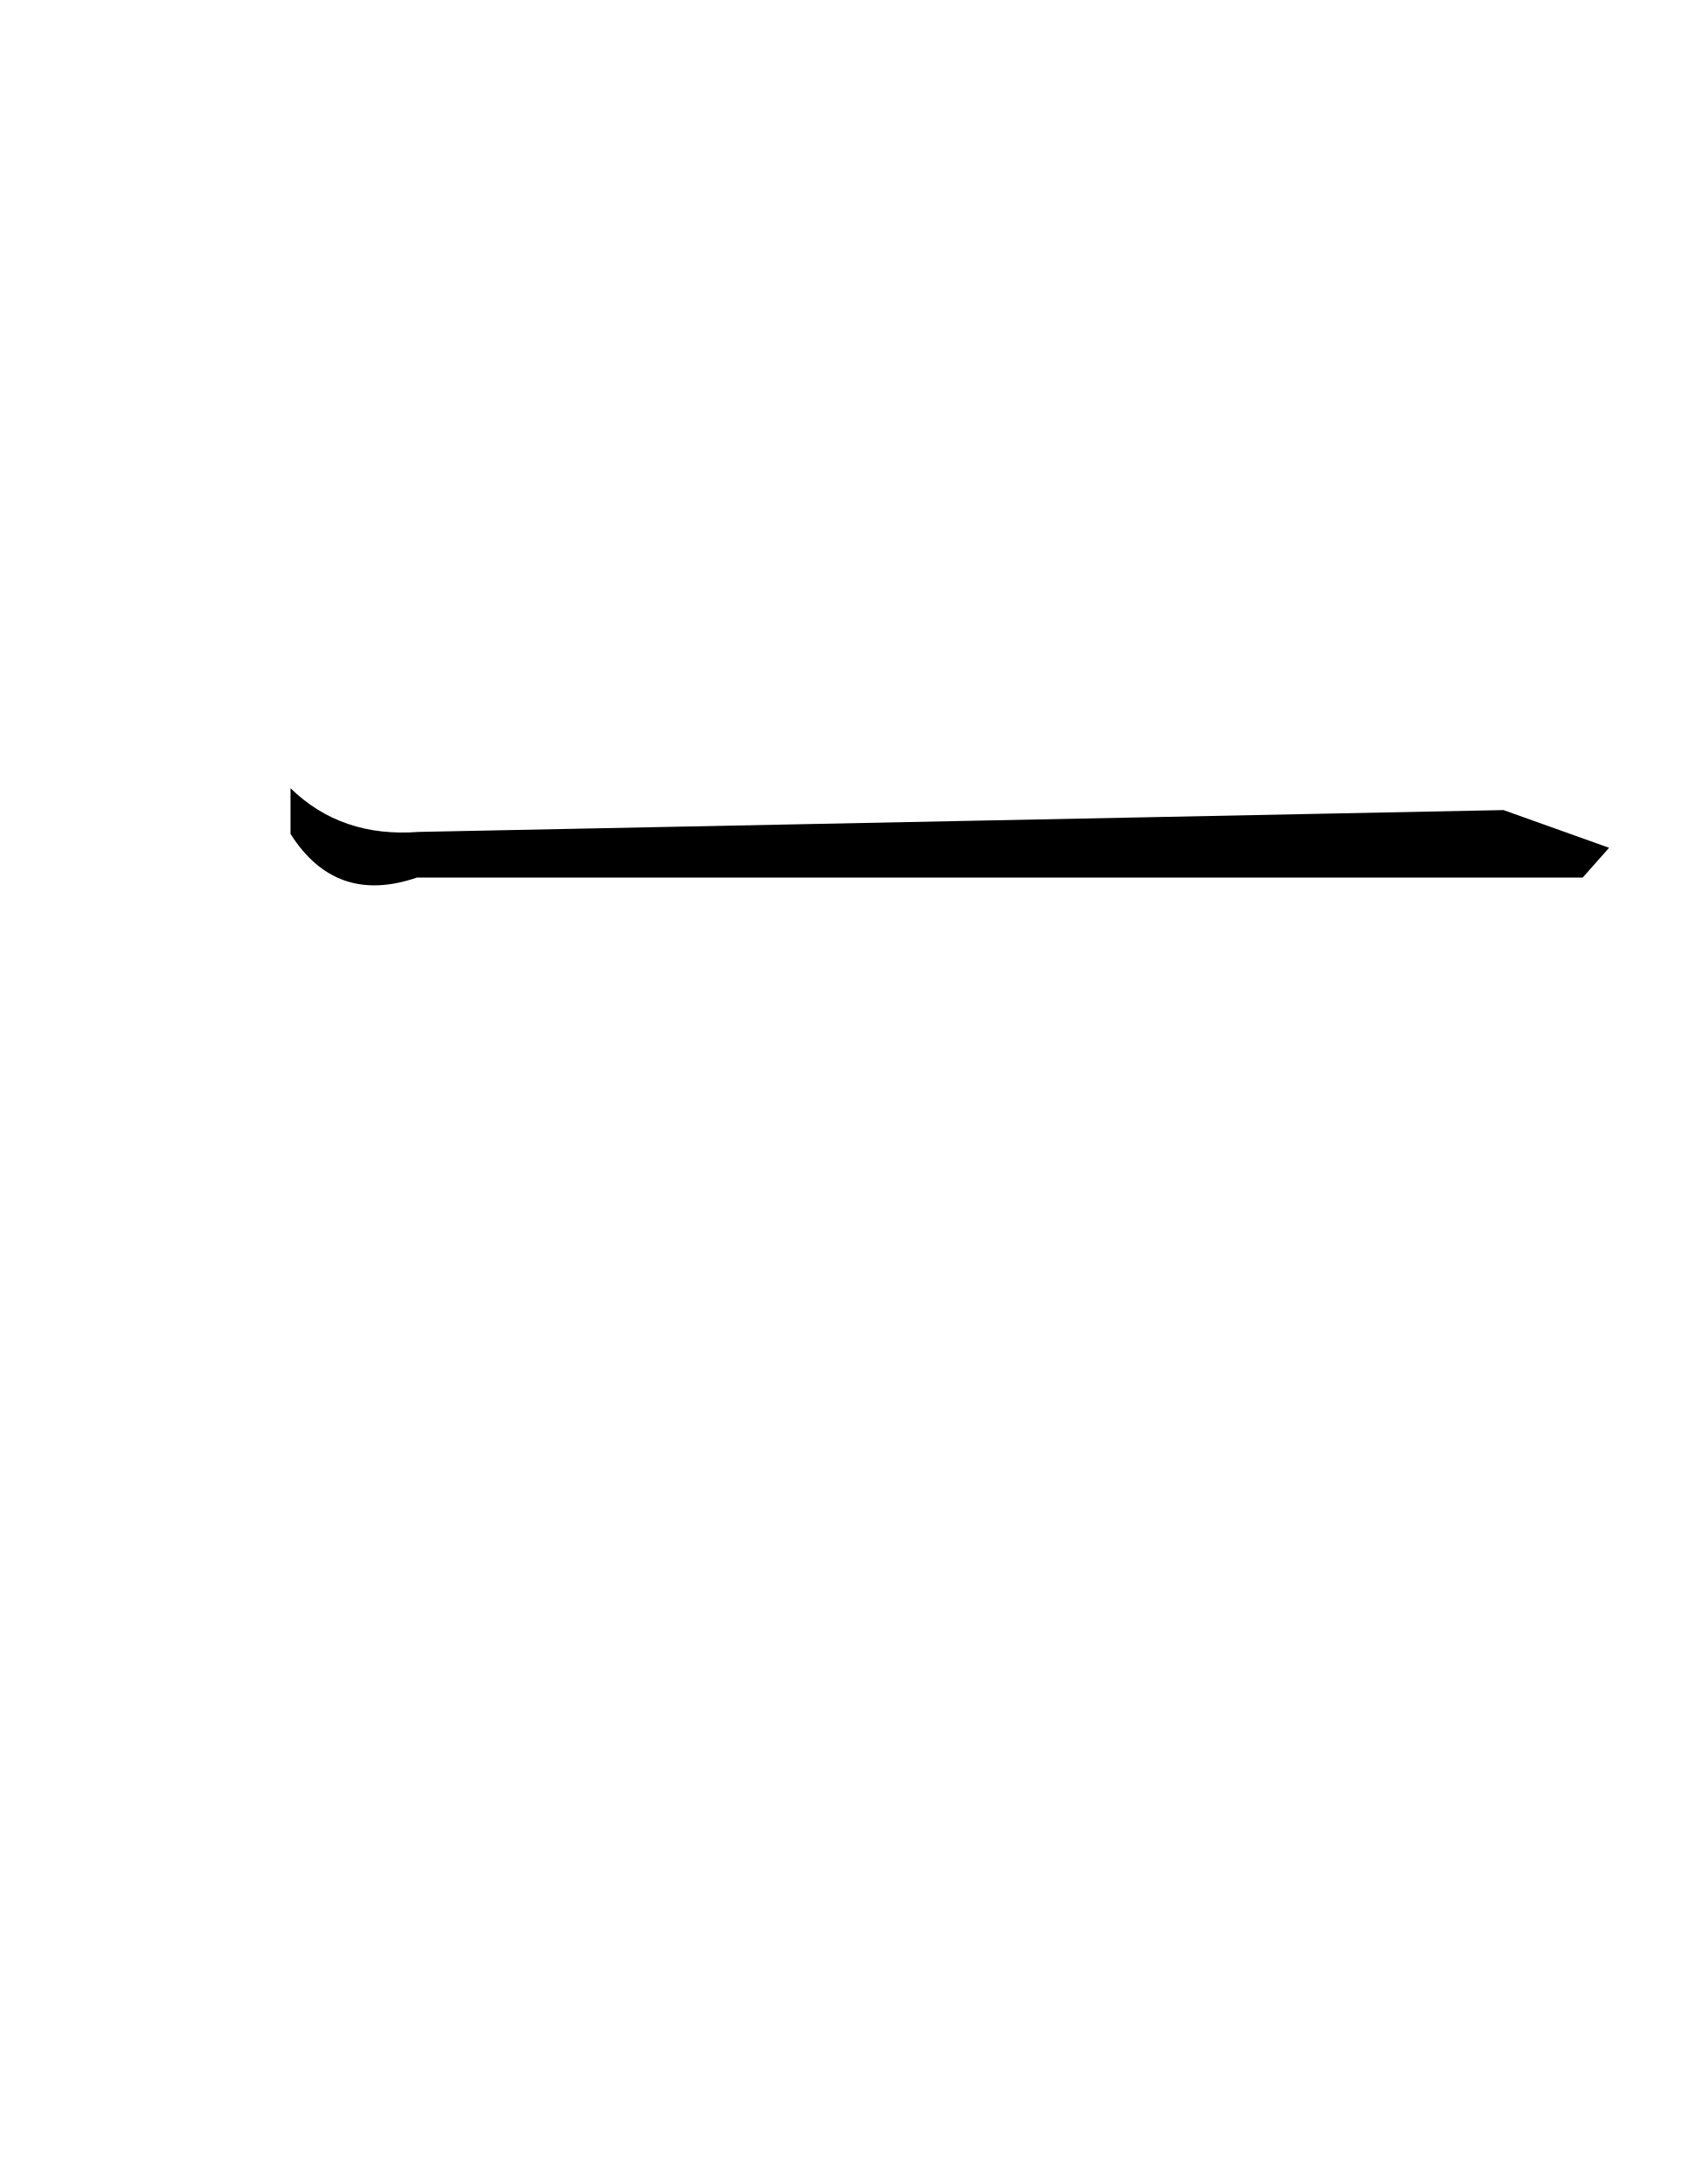
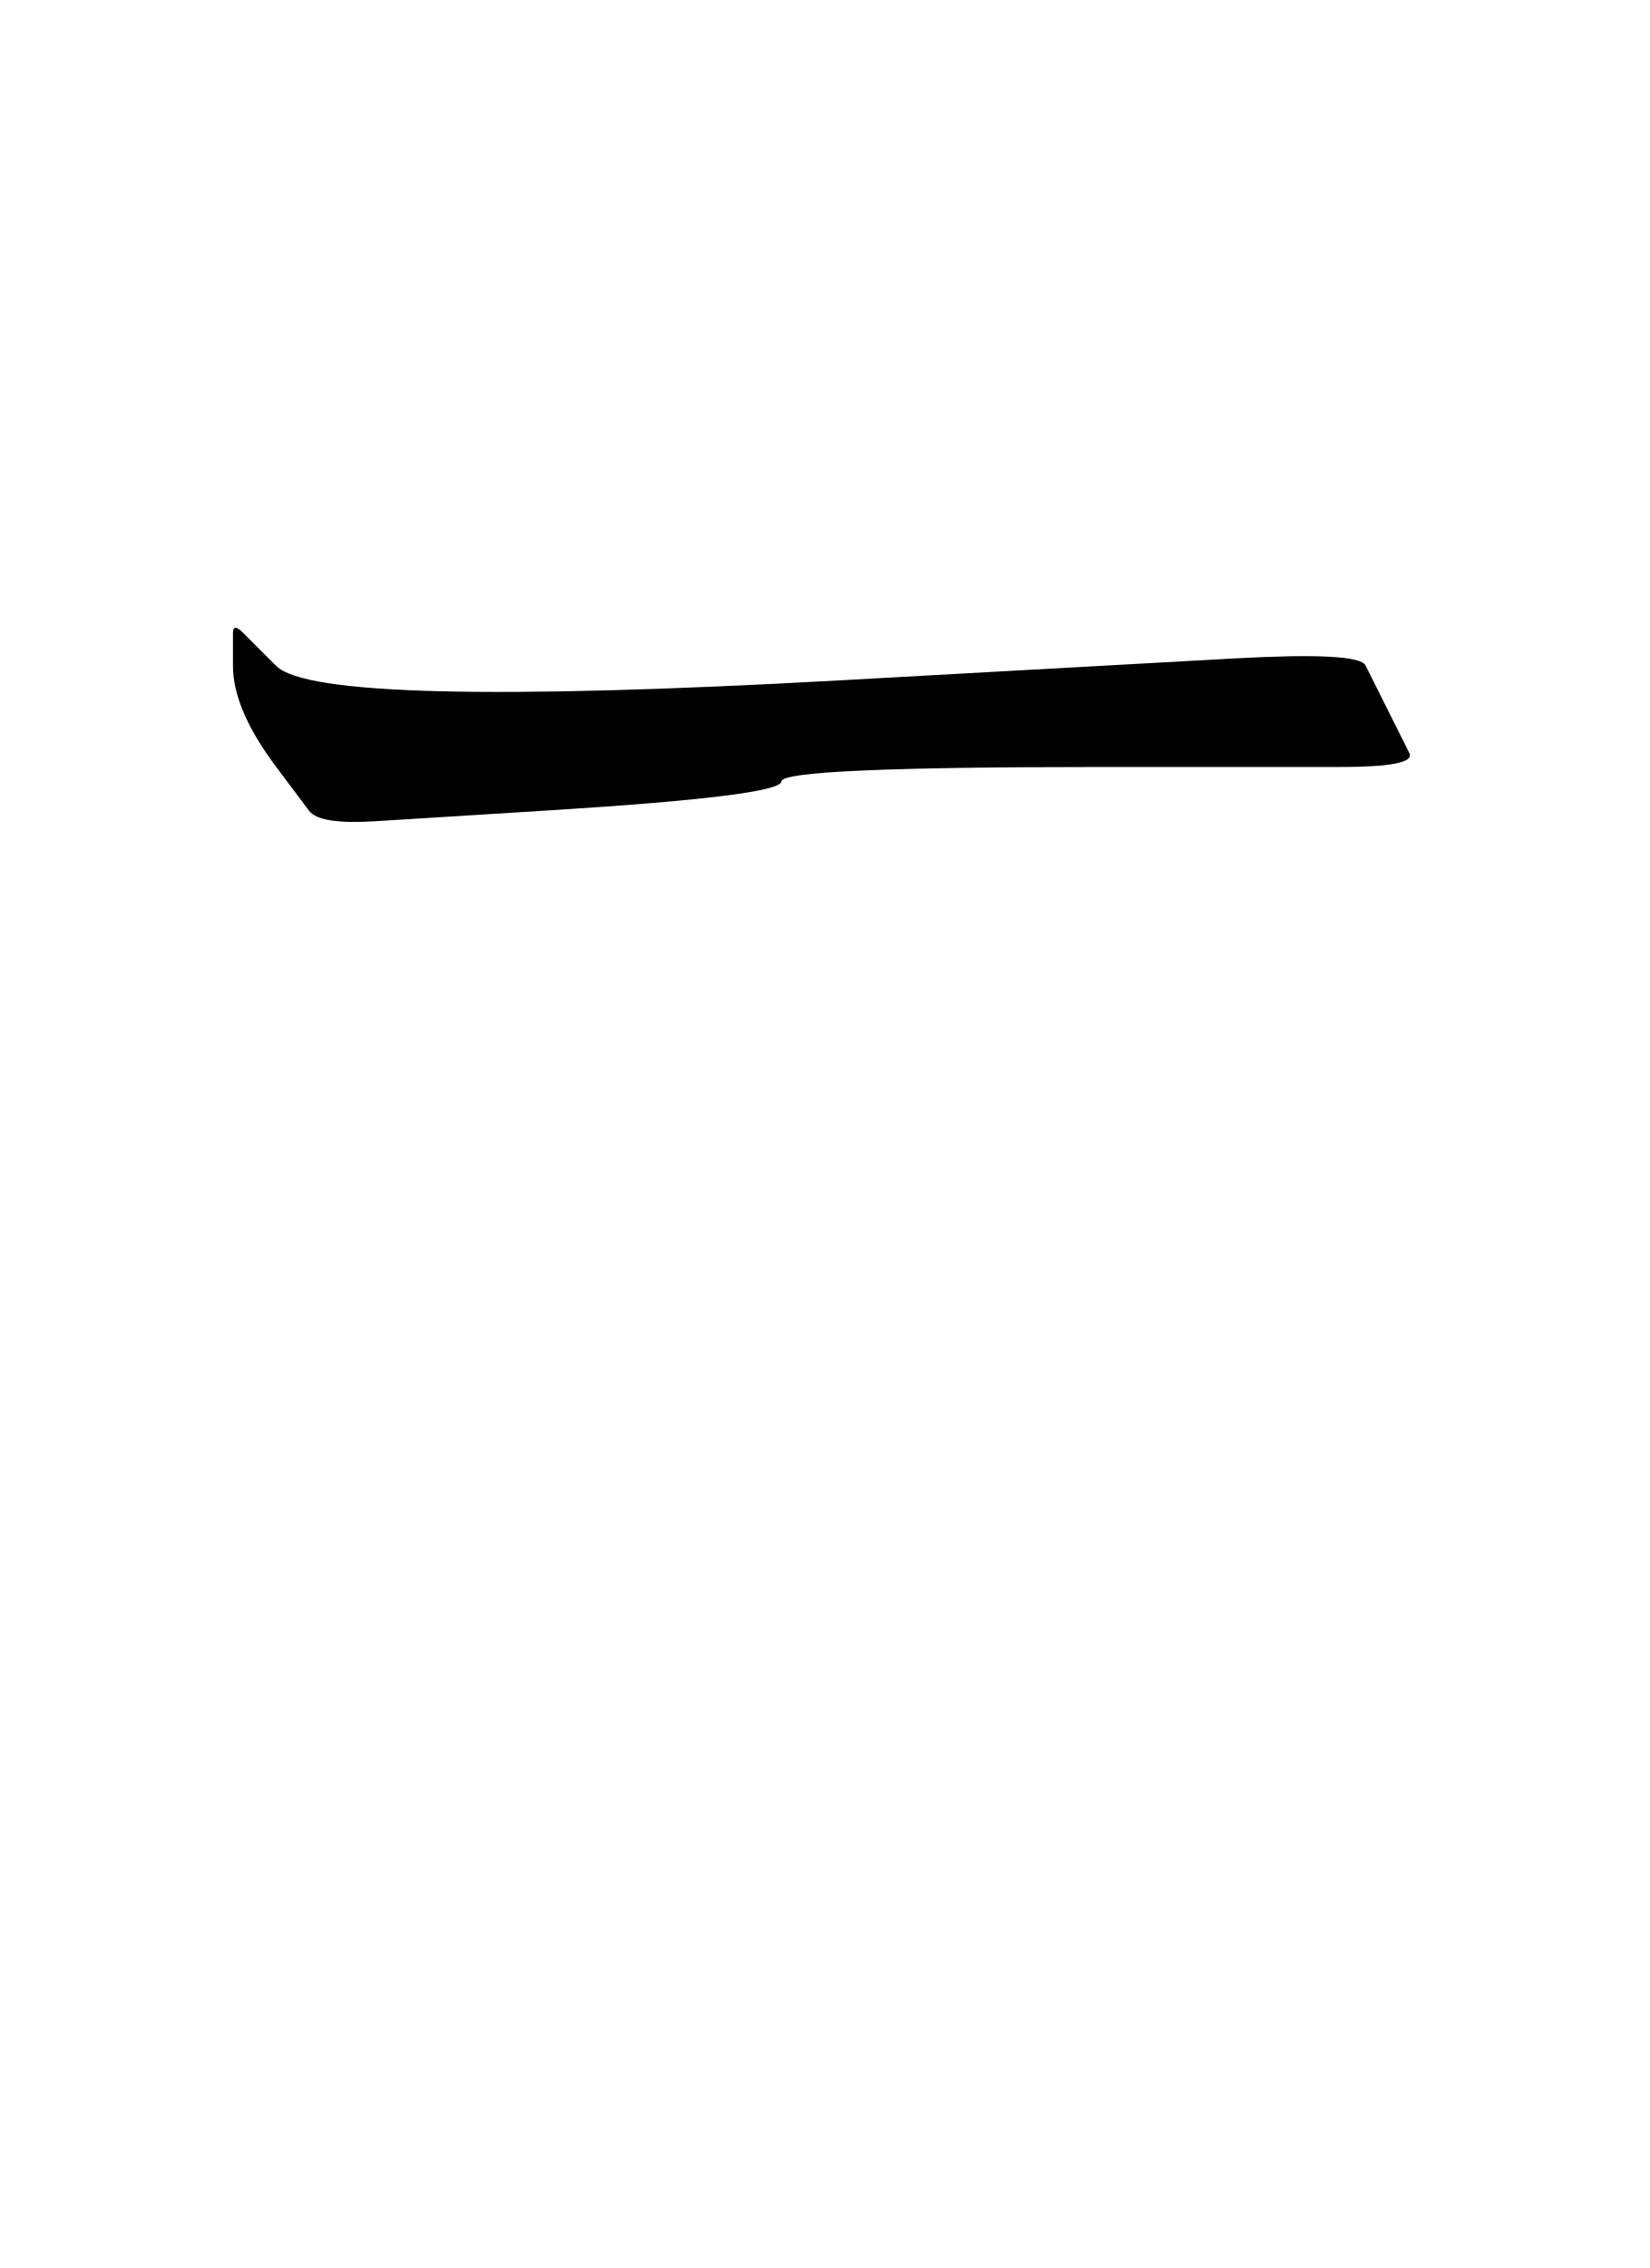
- <svg xmlns="http://www.w3.org/2000/svg" viewBox="0 0 850 1100">
+ <svg xmlns="http://www.w3.org/2000/svg" viewBox="0 0 800 1100">
  <g transform="translate(0 820) scale(1 -1)">
-     <path d="M146.3 423.0V400.0Q169.1 364.0 209.95 378.0H797.05L810.35 393.0L757.15 412.0L210.9 401.0Q171.95 398.0 146.3 423.0Z" fill="black" fill-rule="nonzero" />
+     <path d="M113.0 512.96V497.0Q113.0 476.0 134.0 448.0L149.96 426.72Q155.0 420.0 181.88 421.68L267.0 427.0Q379.0 434.0 379.0 441.0Q379.0 448.0 533.0 448.0H650.04Q687.0 448.0 683.64 454.72L662.36 497.28Q659.0 504.0 598.52 500.64L407.0 490.0Q155.0 476.0 134.0 497.0L118.04 512.96Q113.0 518.0 113.0 512.96Z" fill="black" fill-rule="nonzero" />
  </g>
</svg>
